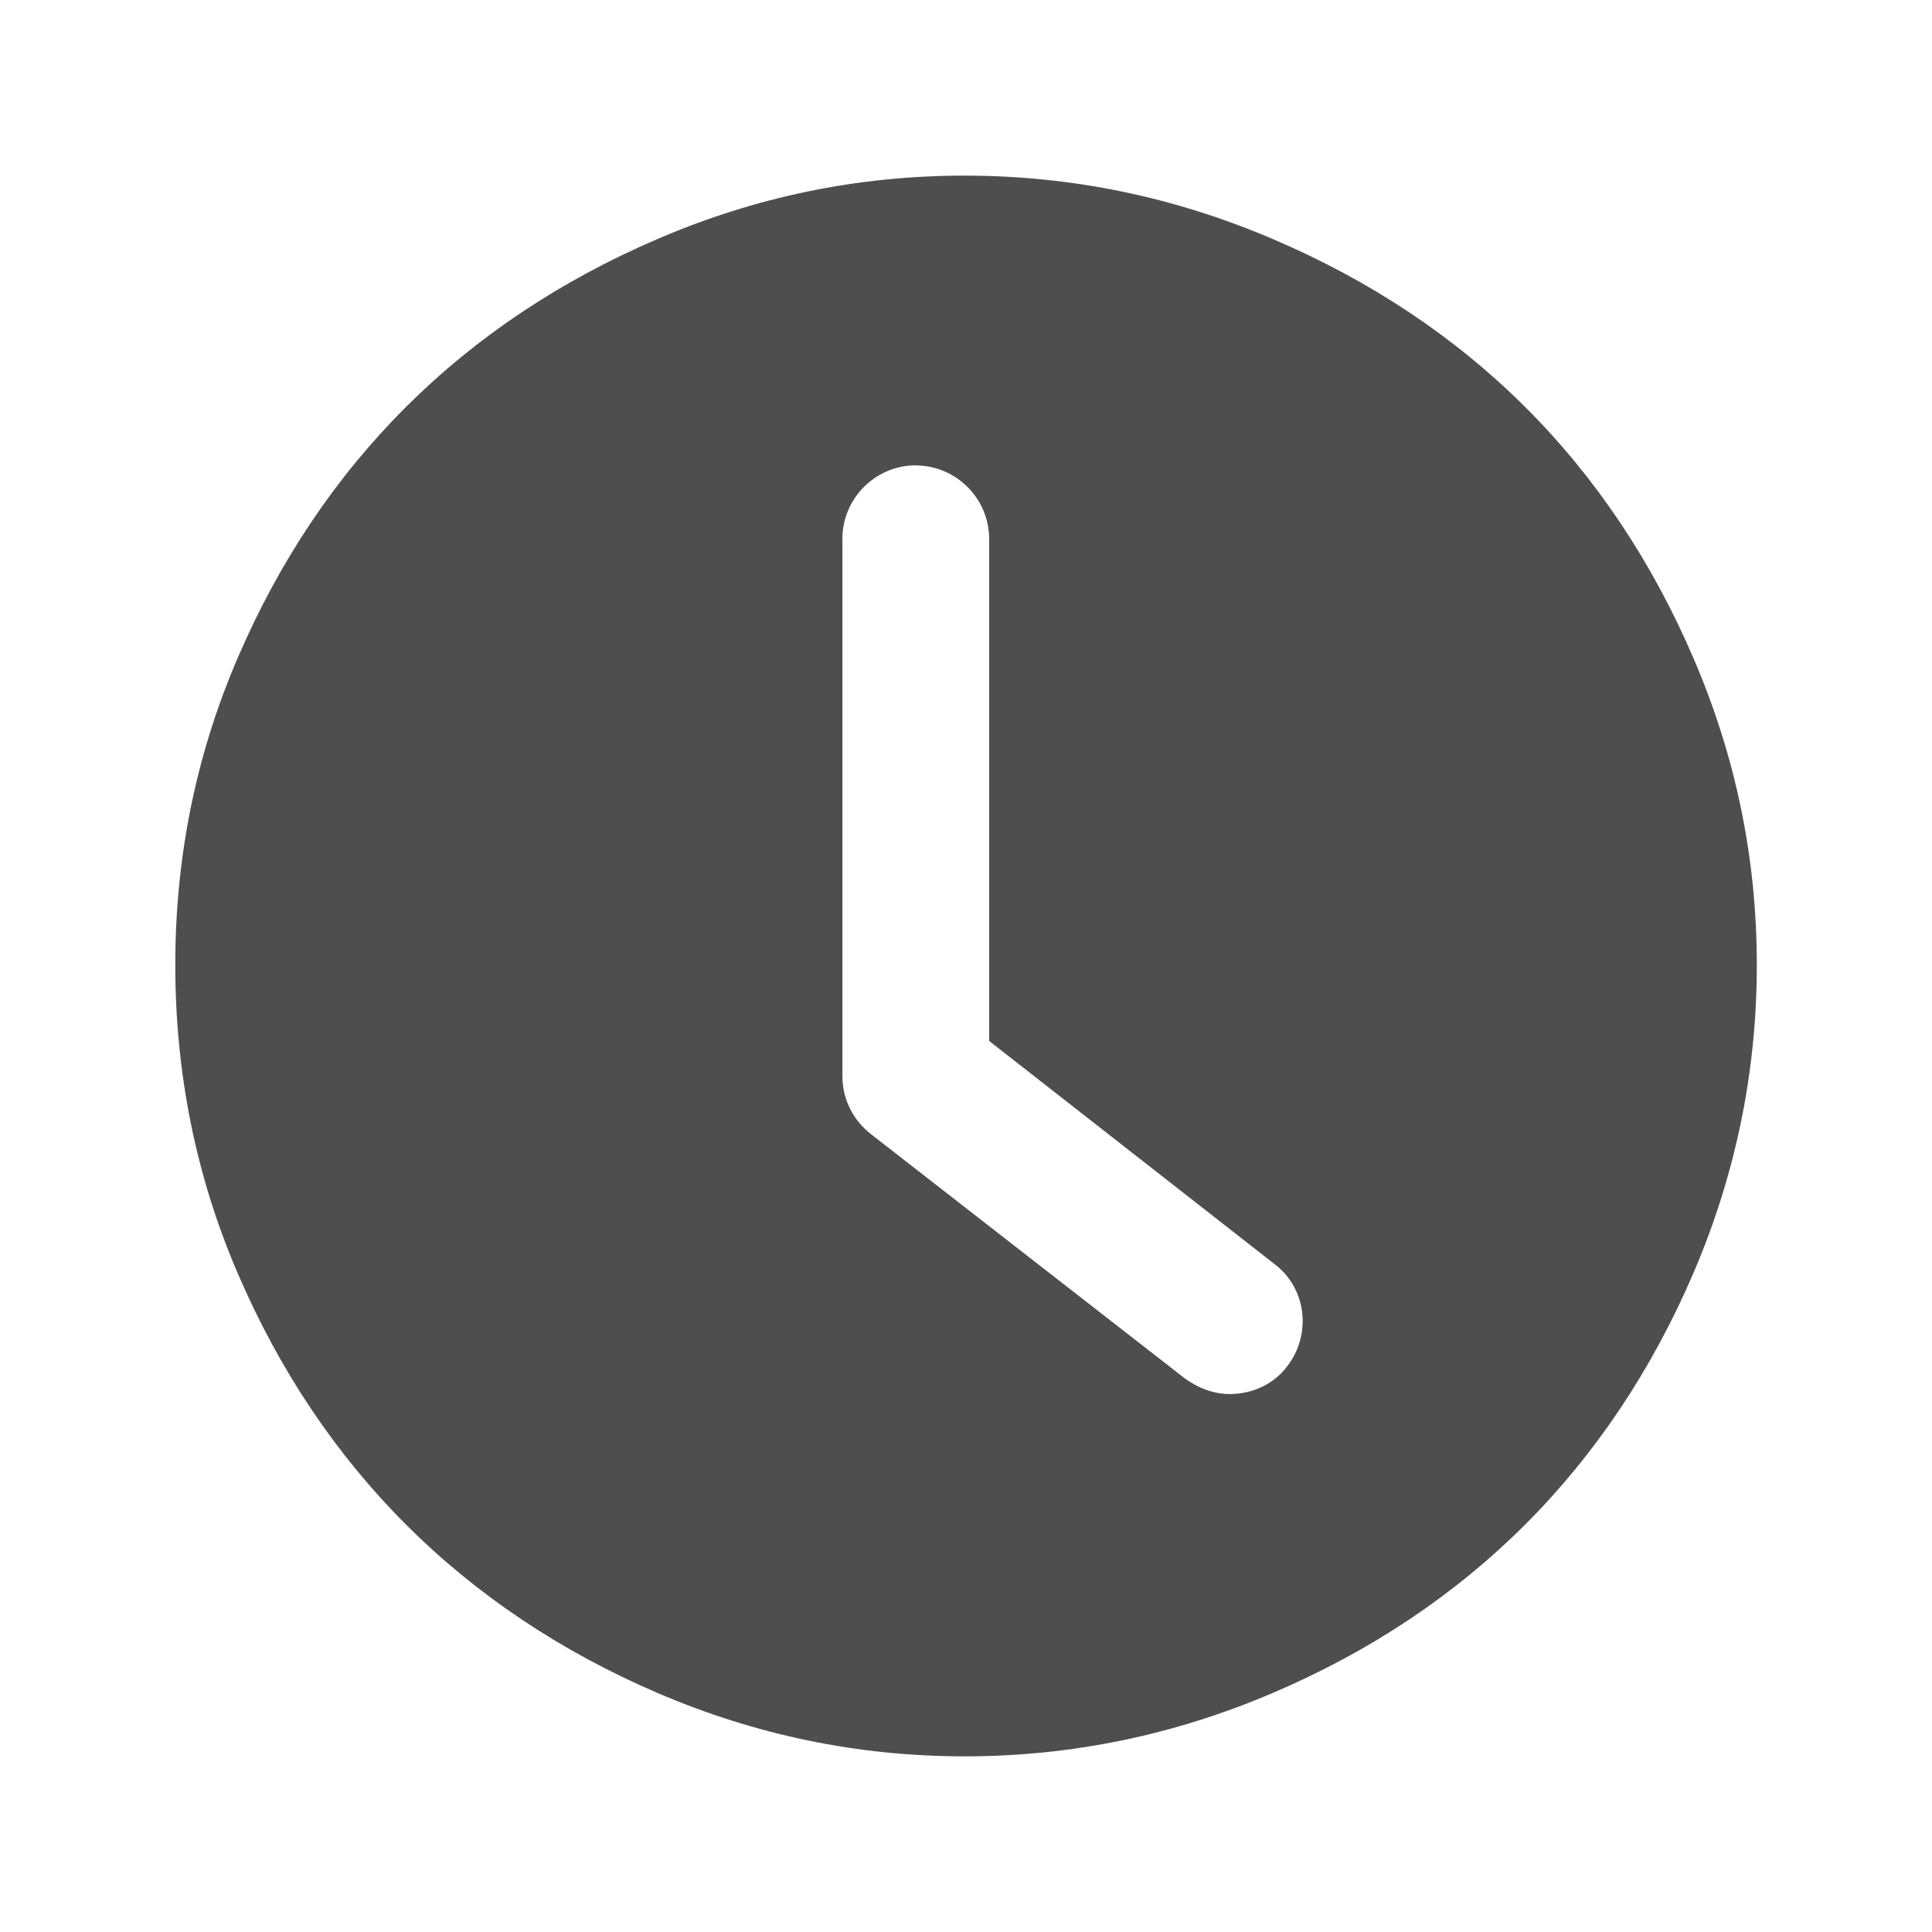
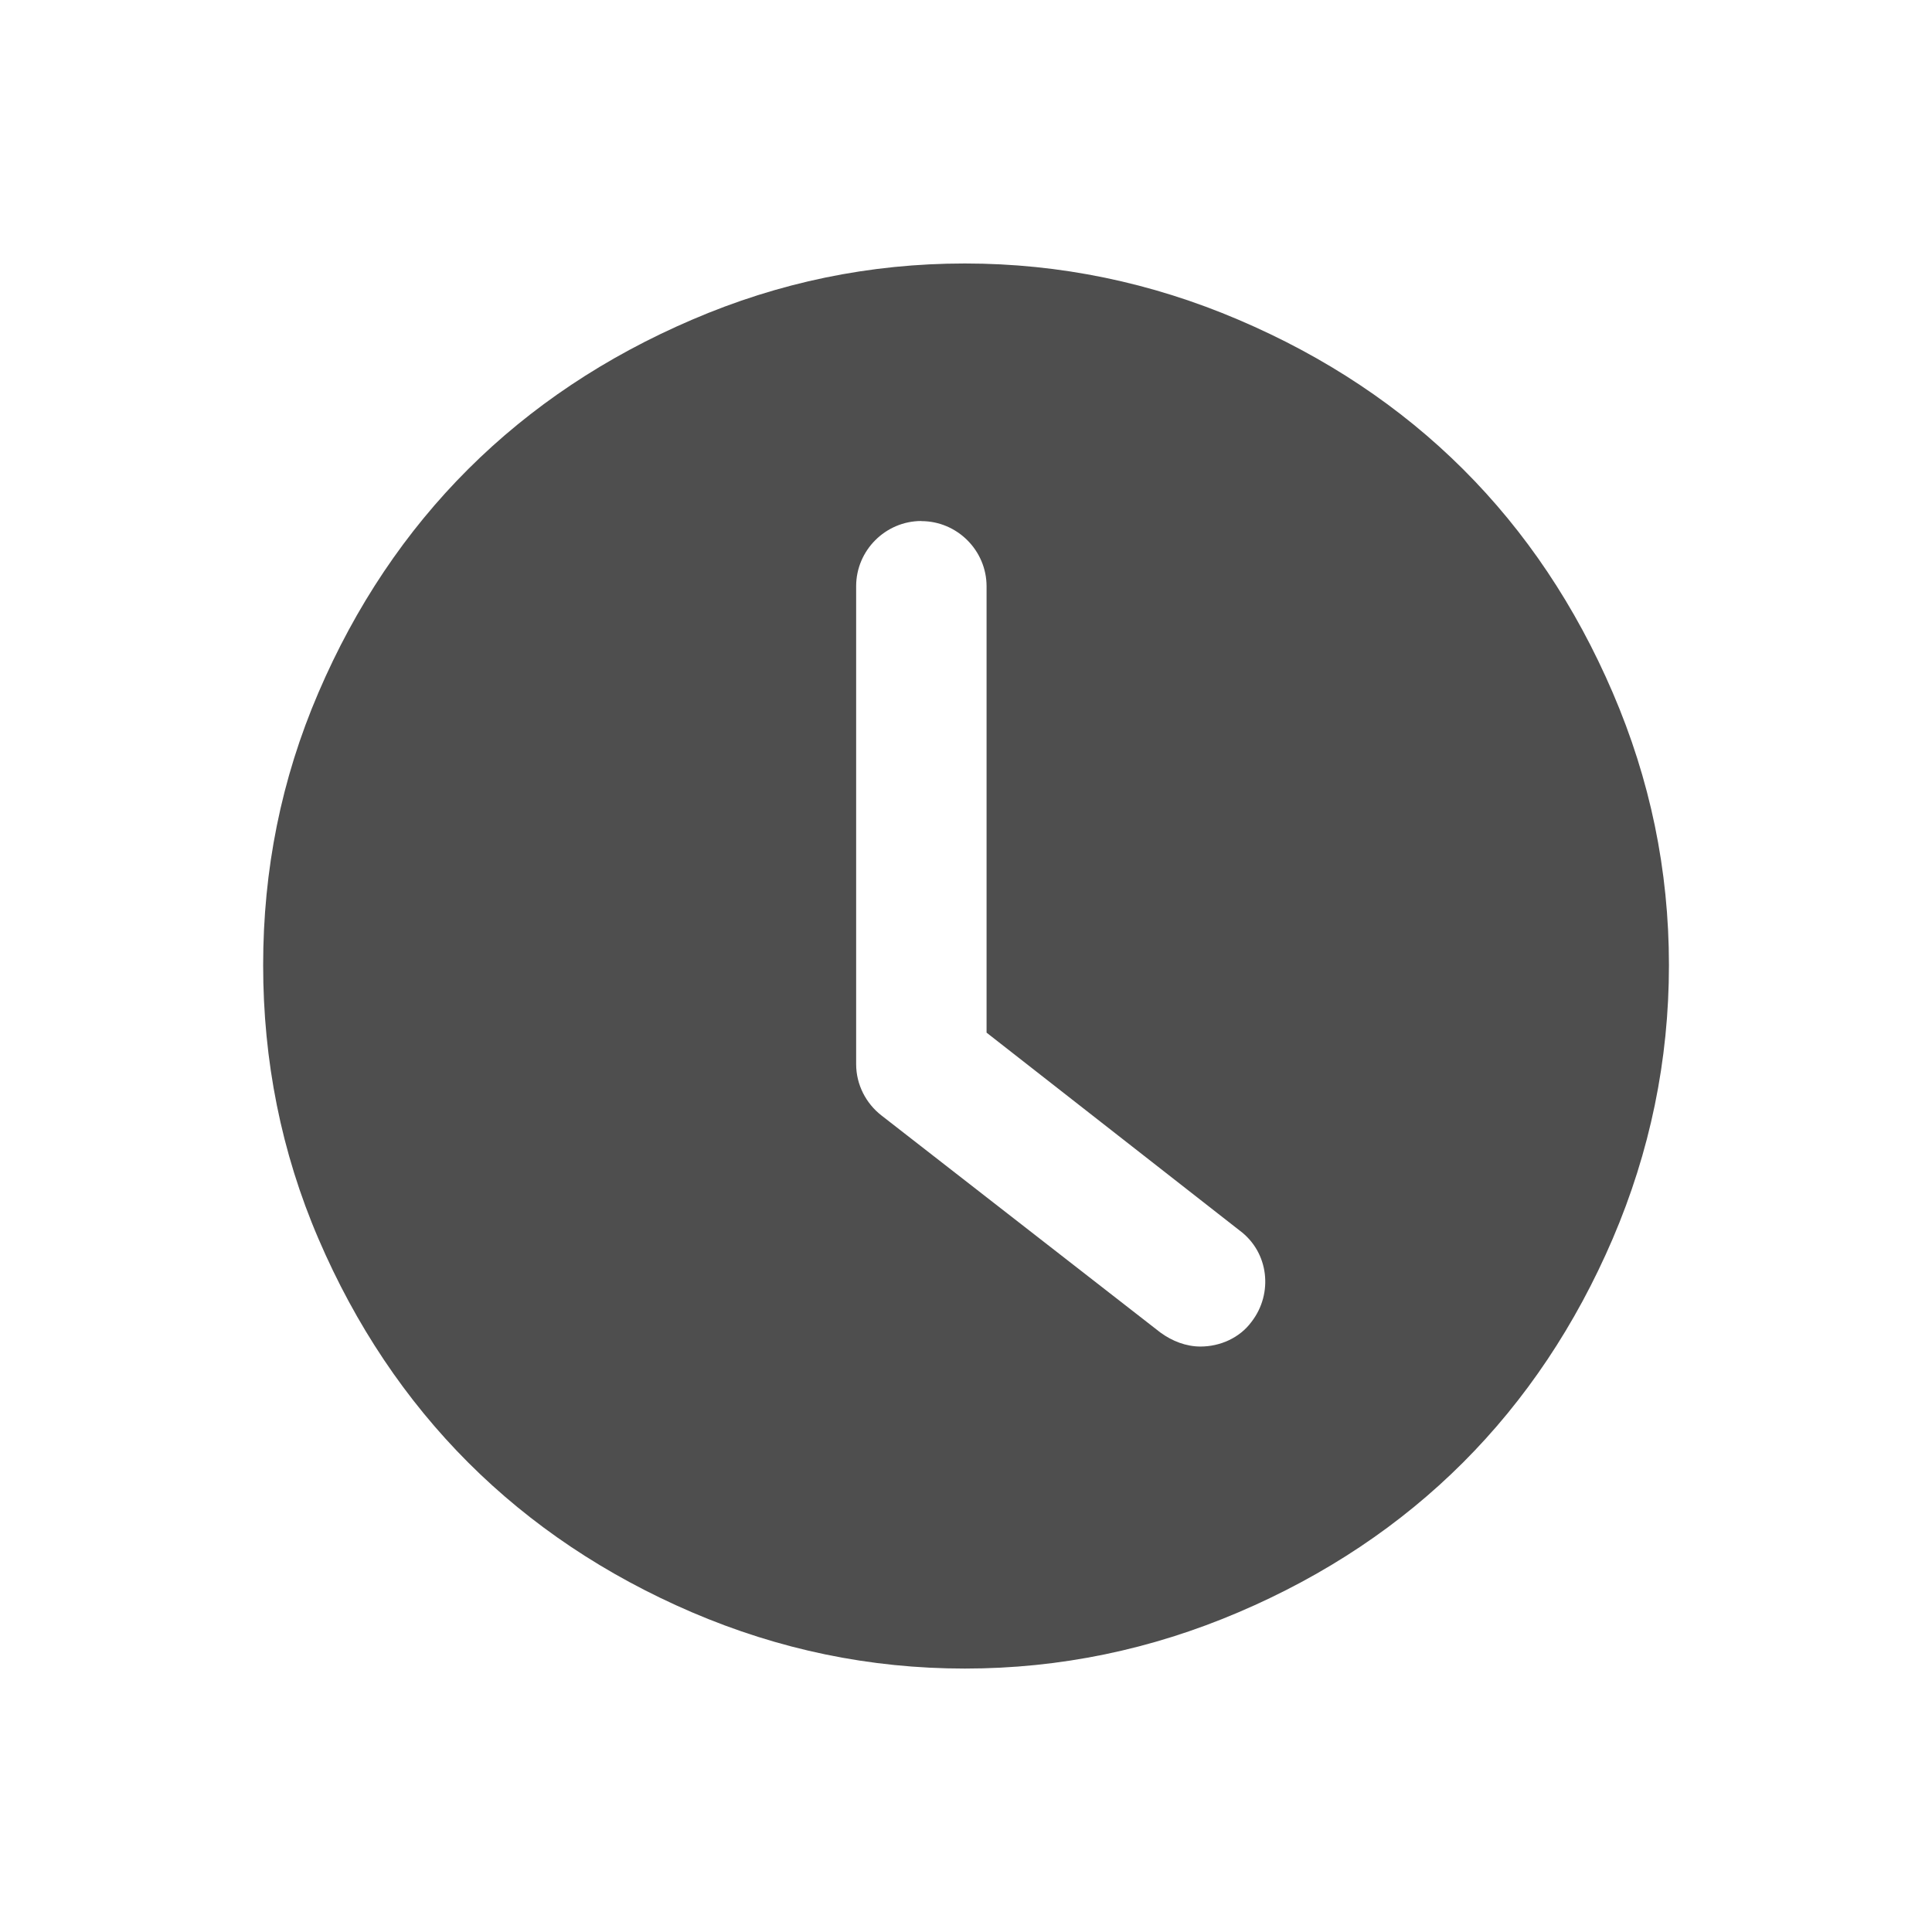
<svg xmlns="http://www.w3.org/2000/svg" width="22" height="22" id="svg3869" version="1.1">
  <defs id="defs3871" />
  <g id="layer1" transform="translate(-326,-534.3622)">
-     <g transform="matrix(1.510572,0,0,1.510572,337.8666,-1029.826)" id="layer1-35" style="stroke:none">
+     <g transform="matrix(1.342731,0,0,1.342731,337.7703,-854.8051)" id="layer1-35" style="stroke:none">
      <g style="fill:none;fill-opacity:1;stroke:none;stroke-opacity:1" id="layer1-0" transform="matrix(0.9053755,0,0,0.9053755,-365.9168,562.0602)" />
      <g id="layer1-00" transform="translate(-401.0123,510.6337)" style="stroke:none">
        <g id="layer1-4" transform="translate(5.05585,-5.251147)" style="stroke:none">
          <g style="fill:#000000;fill-opacity:0.8;stroke:none" id="layer1-7" transform="translate(-8.591381,6.198164)" />
          <g style="stroke:none;stroke-opacity:0.8" id="layer1-9" transform="translate(-11.317,5.882492)">
            <g id="layer1-79" transform="translate(1.873303,-0.2841054)" style="stroke:none">
              <g id="layer1-2" transform="translate(-2.051872,-0.9785853)" style="stroke:none">
                <g id="layer1-26" transform="translate(0.2209709,0.4419417)" style="stroke:none">
                  <g id="layer1-46" transform="translate(1.357393,-1.262691)" style="stroke:none">
                    <g id="layer1-21" transform="translate(-0.4103745,-0.599778)" style="stroke:none">
                      <g id="g4187" transform="matrix(0.7863692,0,0,0.7839454,92.59404,111.881)" style="stroke:none">
                        <g id="layer1-3" transform="matrix(1.271667,0,0,1.275599,-114.2564,-140.4201)" style="stroke:none">
                          <g id="g4187-5" transform="matrix(0.7863692,0,0,0.7839454,93.32583,112.3545)" style="stroke:none">
                            <g id="layer1-73" transform="matrix(1.271667,0,0,1.275599,-124.3396,-145.6548)" style="stroke:none">
                              <g id="layer1-8" transform="translate(2.967324,4.735093)" style="stroke:none">
                                <g id="layer1-25" transform="translate(0.03156729,-1.894036)" style="stroke:none">
                                  <g id="layer1-84" transform="translate(-1.357393,-0.6313453)" style="stroke:none">
                                    <g style="fill:#4d4d4d;fill-opacity:1;stroke:none;stroke-opacity:1" id="g4187-3" transform="matrix(0.7863692,0,0,0.7839454,92.82595,112.3545)">
                                      <g id="g10822-9-7" transform="matrix(-0.01228611,0,0,0.01232408,428.133,559.8431)" style="fill:#4d4d4d;fill-opacity:1;stroke:none;stroke-opacity:1">
                                        <g transform="matrix(-7.073285,0,0,7.001772,2712.232,-7878.291)" id="g5043" style="fill:#4d4d4d;fill-opacity:1;stroke:none;stroke-opacity:1">
                                          <g id="g10822-9-7-7" transform="matrix(-0.1422166,0,0,0.1436692,646.5154,1157.026)" style="fill:#4d4d4d;fill-opacity:1;stroke:none;stroke-opacity:1">
                                            <g transform="matrix(-7.073285,0,0,7.001772,2712.232,-7878.291)" id="g5043-6-8" style="fill:#4d4d4d;fill-opacity:1;stroke:none;stroke-opacity:1">
                                              <g style="fill:#4d4d4d;fill-opacity:1;stroke:none;stroke-opacity:1" id="g6727-5" transform="matrix(0.1177034,0,0,0.1177034,-131.5694,724.0062)">
                                                <g id="g12632" transform="matrix(2.407401,0,0,2.431989,-456.6222,197.9163)" style="opacity:0.99;fill:#4d4d4d;fill-opacity:1;stroke:none;stroke-width:26.218;stroke-miterlimit:4;stroke-dasharray:none;stroke-opacity:1">
                                                  <g id="g12588" style="fill:#4d4d4d;fill-opacity:1;stroke:none;stroke-width:26.218;stroke-miterlimit:4;stroke-dasharray:none;stroke-opacity:1">
                                                    <g id="g12590" style="fill:#4d4d4d;fill-opacity:1;stroke:none;stroke-width:26.218;stroke-miterlimit:4;stroke-dasharray:none;stroke-opacity:1">
                                                      <path style="fill:#4d4d4d;fill-opacity:1;stroke:none;stroke-width:26.218;stroke-miterlimit:4;stroke-dasharray:none;stroke-opacity:1" d="m -39.693,3.799 c -0.808,0 -1.577,0.16 -2.314,0.477 -1.465,0.628 -2.538,1.694 -3.168,3.162 -0.316,0.735 -0.469,1.504 -0.469,2.312 0,0.808 0.153,1.585 0.469,2.32 0.63,1.468 1.703,2.539 3.168,3.168 0.738,0.316 1.506,0.477 2.314,0.477 0.808,0 1.582,-0.162 2.32,-0.477 1.478,-0.63 2.545,-1.703 3.174,-3.168 0.316,-0.738 0.477,-1.512 0.477,-2.32 0,-0.808 -0.16,-1.575 -0.477,-2.312 -0.629,-1.465 -1.696,-2.532 -3.174,-3.162 -0.738,-0.315 -1.512,-0.477 -2.32,-0.477 z M -40.062,5.984 c 0.304,0 0.553,0.249 0.553,0.553 l 0,3.785 L -37.363,12 c 0.249,0.184 0.286,0.534 0.102,0.773 -0.101,0.138 -0.268,0.211 -0.434,0.211 -0.12,0 -0.239,-0.045 -0.34,-0.119 l -2.367,-1.842 c -0.129,-0.101 -0.213,-0.259 -0.213,-0.434 l 0,-4.053 c 0,-0.304 0.249,-0.553 0.553,-0.553 z" transform="matrix(51.33681,0,0,51.33685,1903.667,-278.3118)" id="path12592" />
                                                    </g>
                                                  </g>
                                                  <g id="g12596" style="fill:#4d4d4d;fill-opacity:1;stroke:none;stroke-width:26.218;stroke-miterlimit:4;stroke-dasharray:none;stroke-opacity:1" />
                                                  <g id="g12598" style="fill:#4d4d4d;fill-opacity:1;stroke:none;stroke-width:26.218;stroke-miterlimit:4;stroke-dasharray:none;stroke-opacity:1" />
                                                  <g id="g12600" style="fill:#4d4d4d;fill-opacity:1;stroke:none;stroke-width:26.218;stroke-miterlimit:4;stroke-dasharray:none;stroke-opacity:1" />
                                                  <g id="g12602" style="fill:#4d4d4d;fill-opacity:1;stroke:none;stroke-width:26.218;stroke-miterlimit:4;stroke-dasharray:none;stroke-opacity:1" />
                                                  <g id="g12604" style="fill:#4d4d4d;fill-opacity:1;stroke:none;stroke-width:26.218;stroke-miterlimit:4;stroke-dasharray:none;stroke-opacity:1" />
                                                  <g id="g12606" style="fill:#4d4d4d;fill-opacity:1;stroke:none;stroke-width:26.218;stroke-miterlimit:4;stroke-dasharray:none;stroke-opacity:1" />
                                                  <g id="g12608" style="fill:#4d4d4d;fill-opacity:1;stroke:none;stroke-width:26.218;stroke-miterlimit:4;stroke-dasharray:none;stroke-opacity:1" />
                                                  <g id="g12610" style="fill:#4d4d4d;fill-opacity:1;stroke:none;stroke-width:26.218;stroke-miterlimit:4;stroke-dasharray:none;stroke-opacity:1" />
                                                  <g id="g12612" style="fill:#4d4d4d;fill-opacity:1;stroke:none;stroke-width:26.218;stroke-miterlimit:4;stroke-dasharray:none;stroke-opacity:1" />
                                                  <g id="g12614" style="fill:#4d4d4d;fill-opacity:1;stroke:none;stroke-width:26.218;stroke-miterlimit:4;stroke-dasharray:none;stroke-opacity:1" />
                                                  <g id="g12616" style="fill:#4d4d4d;fill-opacity:1;stroke:none;stroke-width:26.218;stroke-miterlimit:4;stroke-dasharray:none;stroke-opacity:1" />
                                                  <g id="g12618" style="fill:#4d4d4d;fill-opacity:1;stroke:none;stroke-width:26.218;stroke-miterlimit:4;stroke-dasharray:none;stroke-opacity:1" />
                                                  <g id="g12620" style="fill:#4d4d4d;fill-opacity:1;stroke:none;stroke-width:26.218;stroke-miterlimit:4;stroke-dasharray:none;stroke-opacity:1" />
                                                  <g id="g12622" style="fill:#4d4d4d;fill-opacity:1;stroke:none;stroke-width:26.218;stroke-miterlimit:4;stroke-dasharray:none;stroke-opacity:1" />
                                                  <g id="g12624" style="fill:#4d4d4d;fill-opacity:1;stroke:none;stroke-width:26.218;stroke-miterlimit:4;stroke-dasharray:none;stroke-opacity:1" />
                                                </g>
                                              </g>
                                            </g>
                                          </g>
                                        </g>
                                      </g>
                                    </g>
                                  </g>
                                </g>
                              </g>
                            </g>
                          </g>
                        </g>
                      </g>
                    </g>
                  </g>
                </g>
              </g>
            </g>
          </g>
        </g>
      </g>
    </g>
    <g id="g3" transform="matrix(0.03250764,0,0,0.03250764,279.4627,537.488)">
      <g id="g5" />
    </g>
  </g>
</svg>
